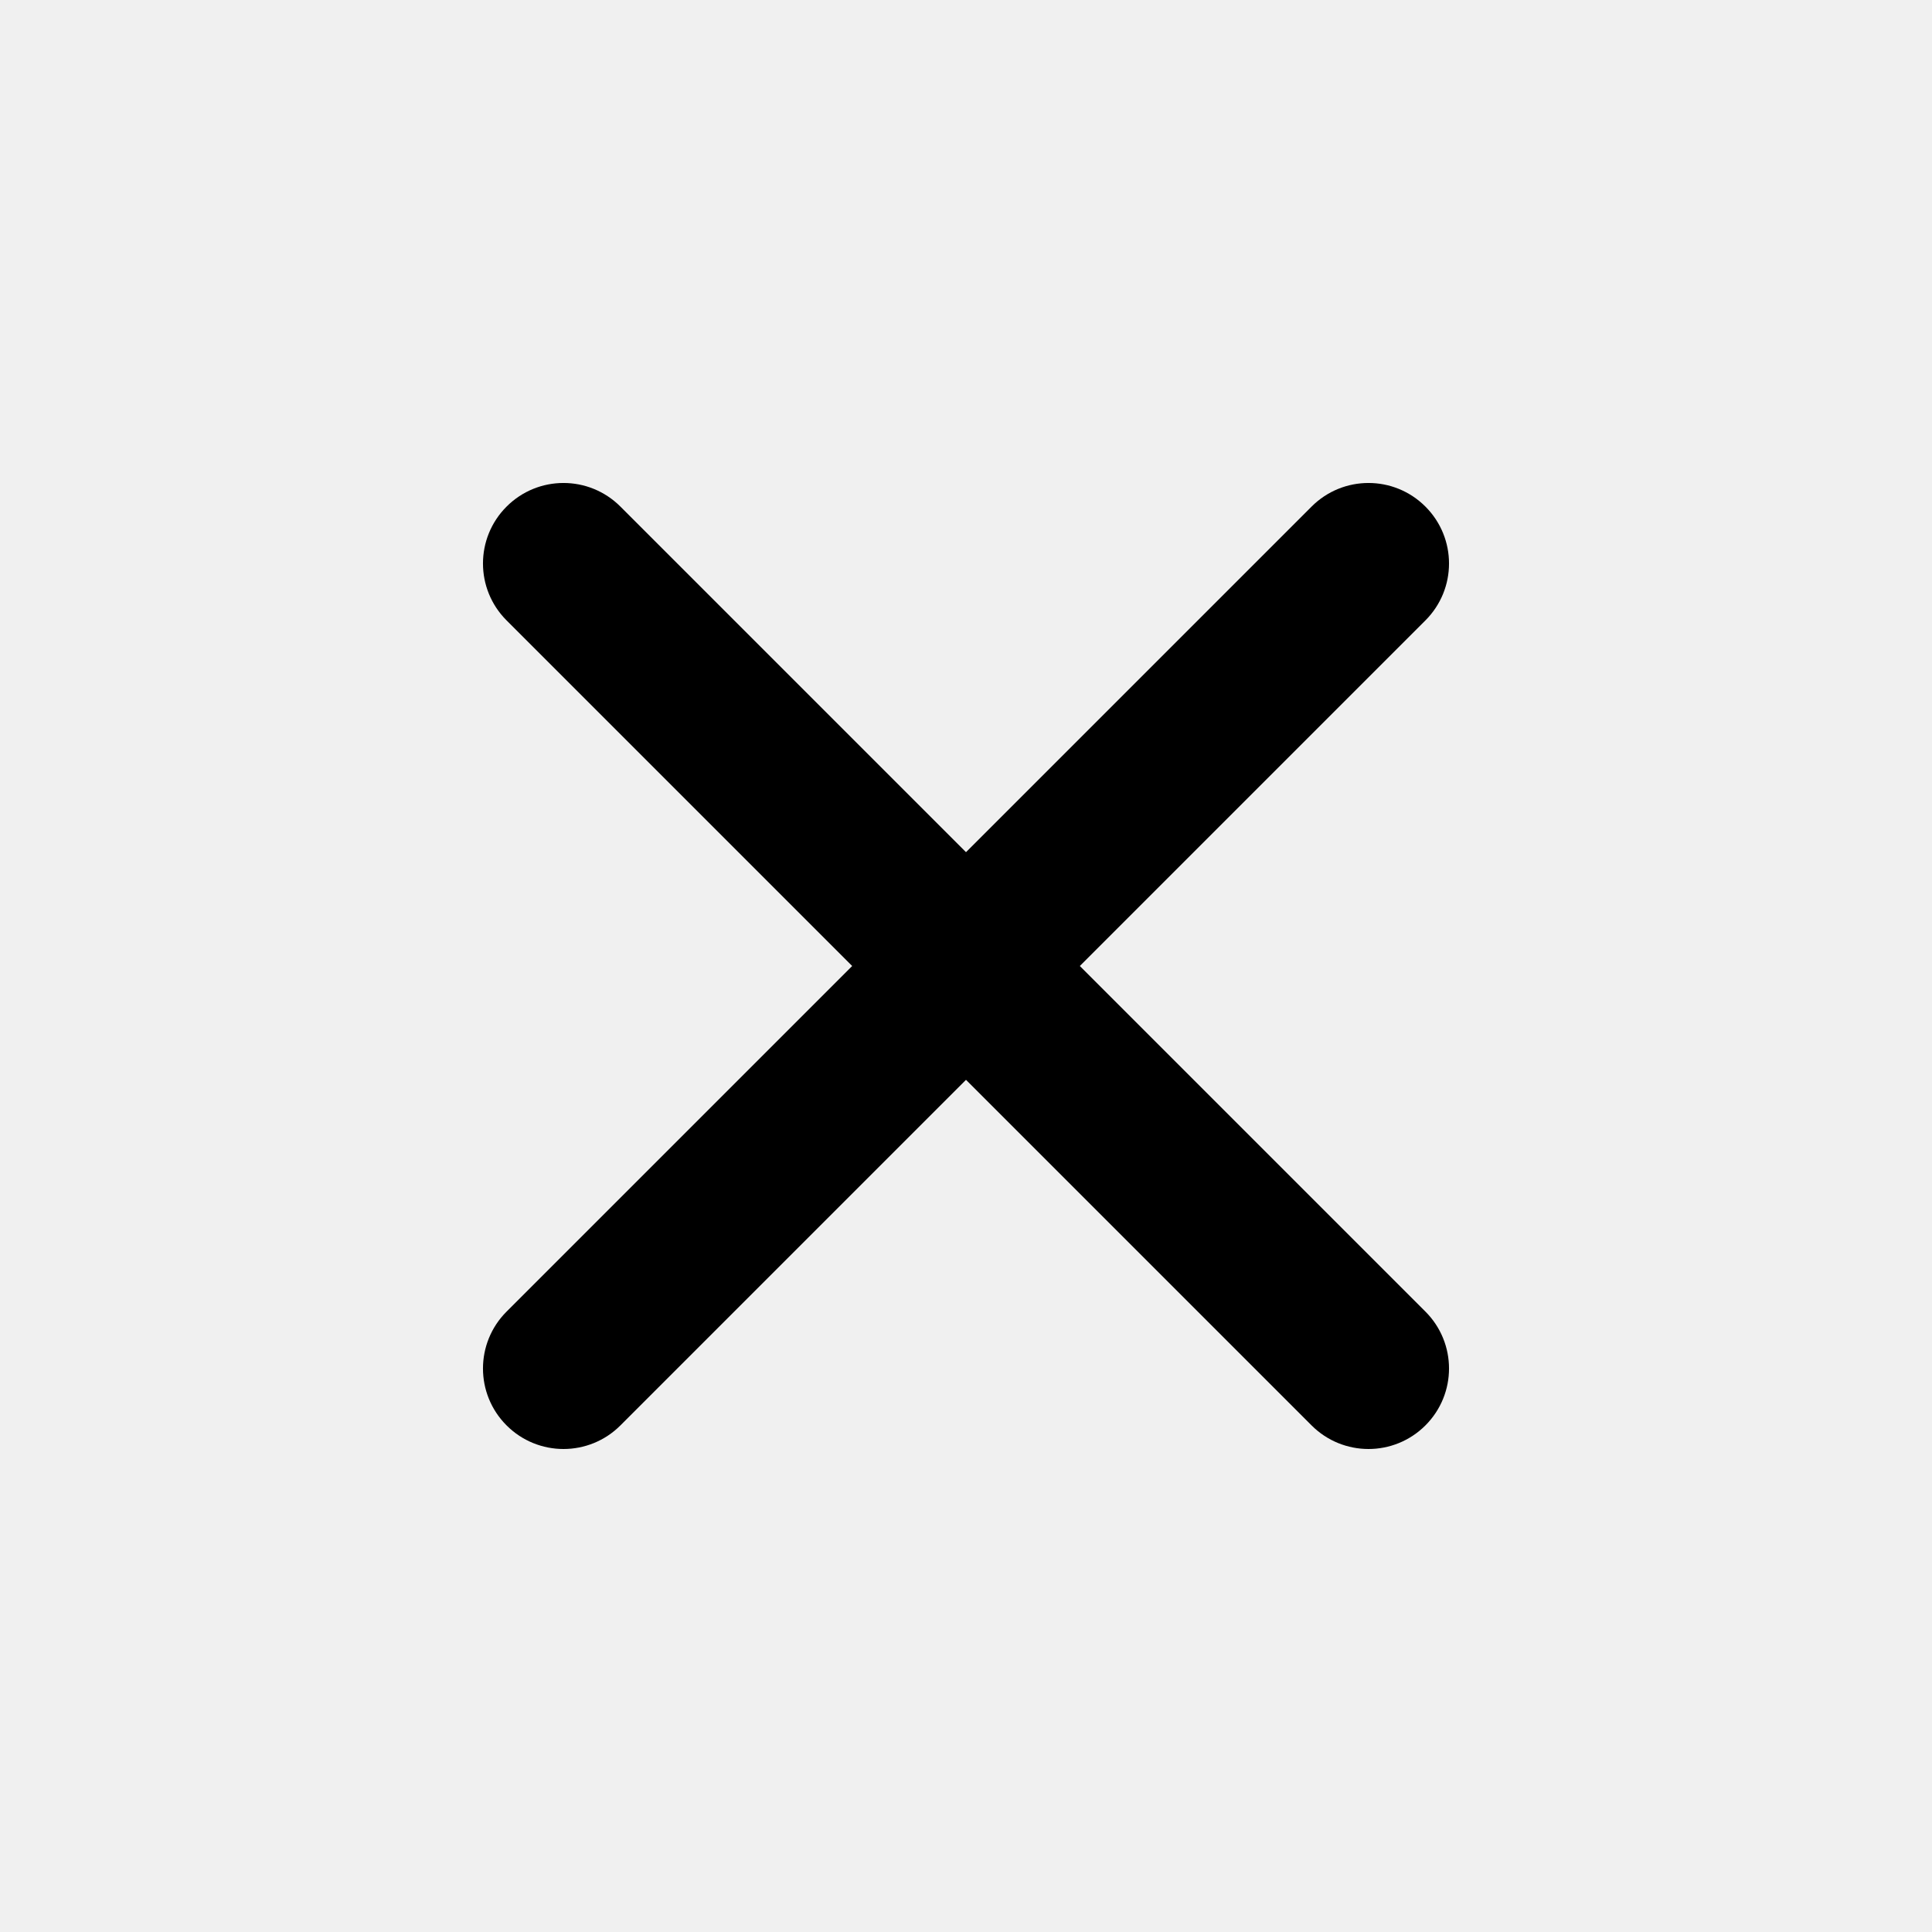
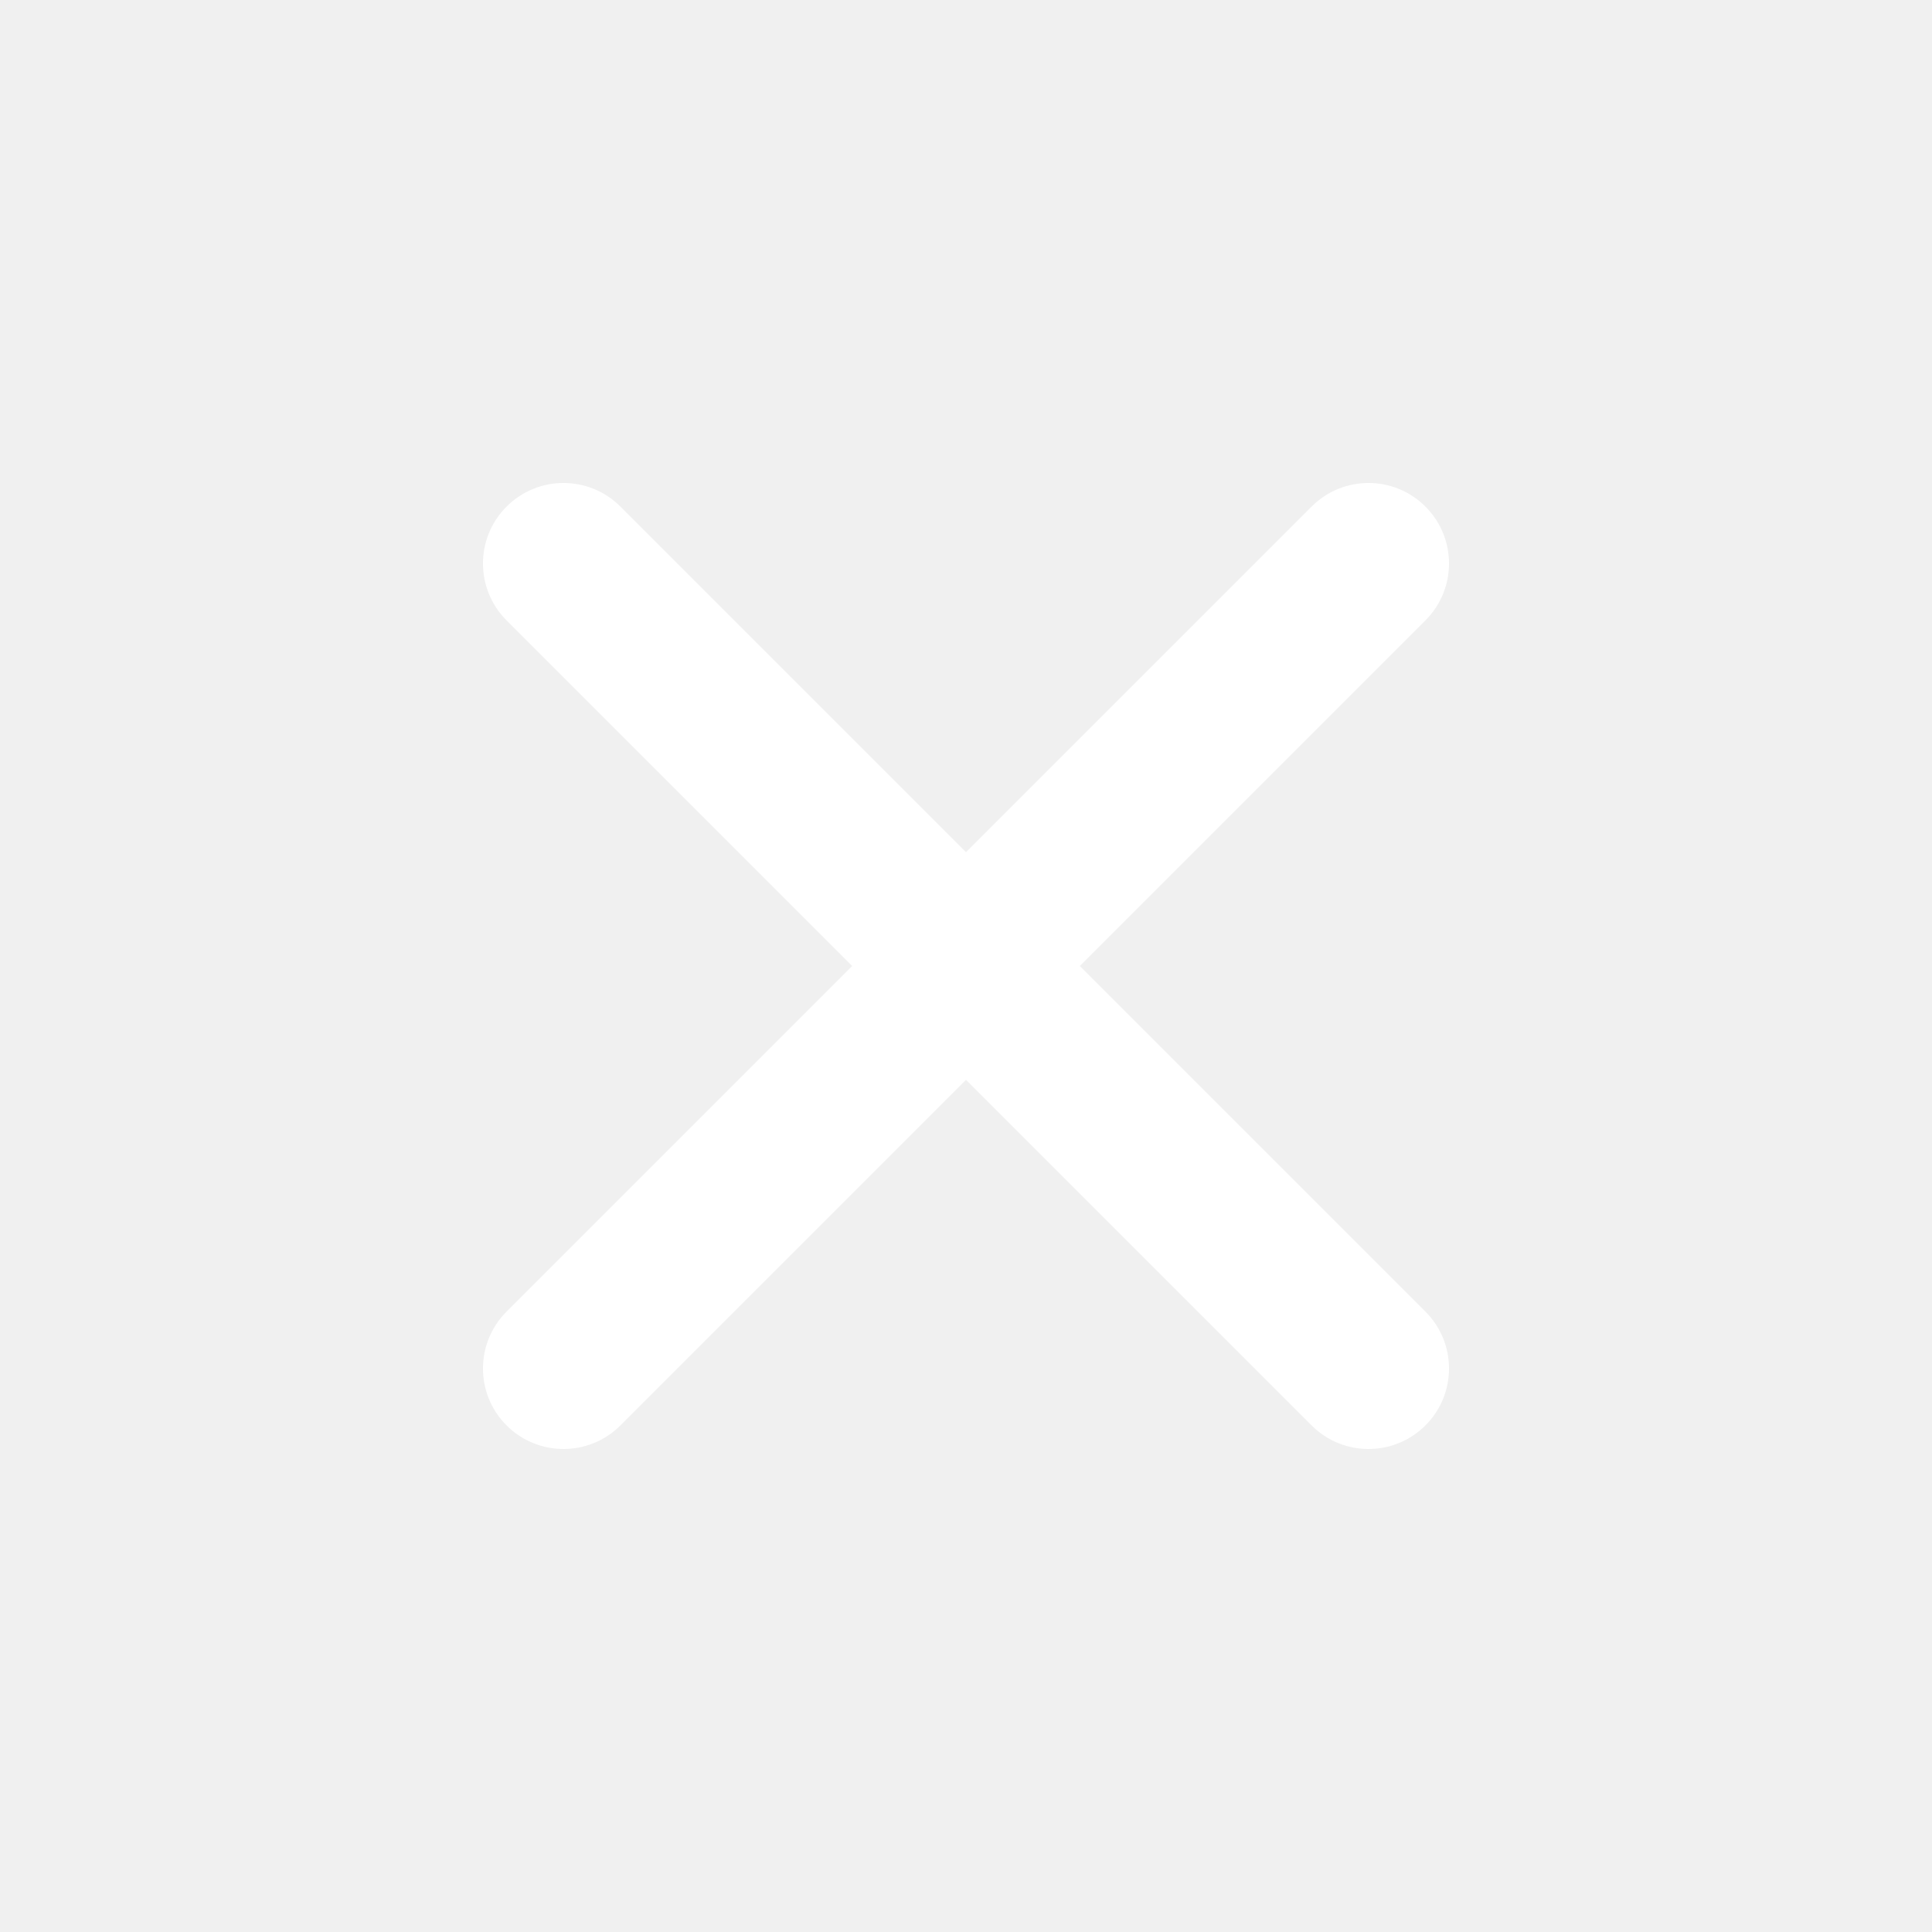
- <svg xmlns="http://www.w3.org/2000/svg" width="24" height="24" viewBox="0 0 24 24" stroke="none" id="close">
+ <svg xmlns="http://www.w3.org/2000/svg" fill="#ffffff" width="24" height="24" viewBox="0 0 24 24" stroke="none" id="close">
  <path fill-rule="evenodd" clip-rule="evenodd" d="M13.414 12L17.707 7.707C18.098 7.316 18.098 6.684 17.707 6.293C17.316 5.902 16.684 5.902 16.293 6.293L12 10.586L7.707 6.293C7.316 5.902 6.684 5.902 6.293 6.293C5.902 6.684 5.902 7.316 6.293 7.707L10.586 12L6.293 16.293C5.902 16.684 5.902 17.316 6.293 17.707C6.488 17.902 6.744 18 7 18C7.256 18 7.512 17.902 7.707 17.707L12 13.414L16.293 17.707C16.488 17.902 16.744 18 17 18C17.256 18 17.512 17.902 17.707 17.707C18.098 17.316 18.098 16.684 17.707 16.293L13.414 12Z" />
</svg>
